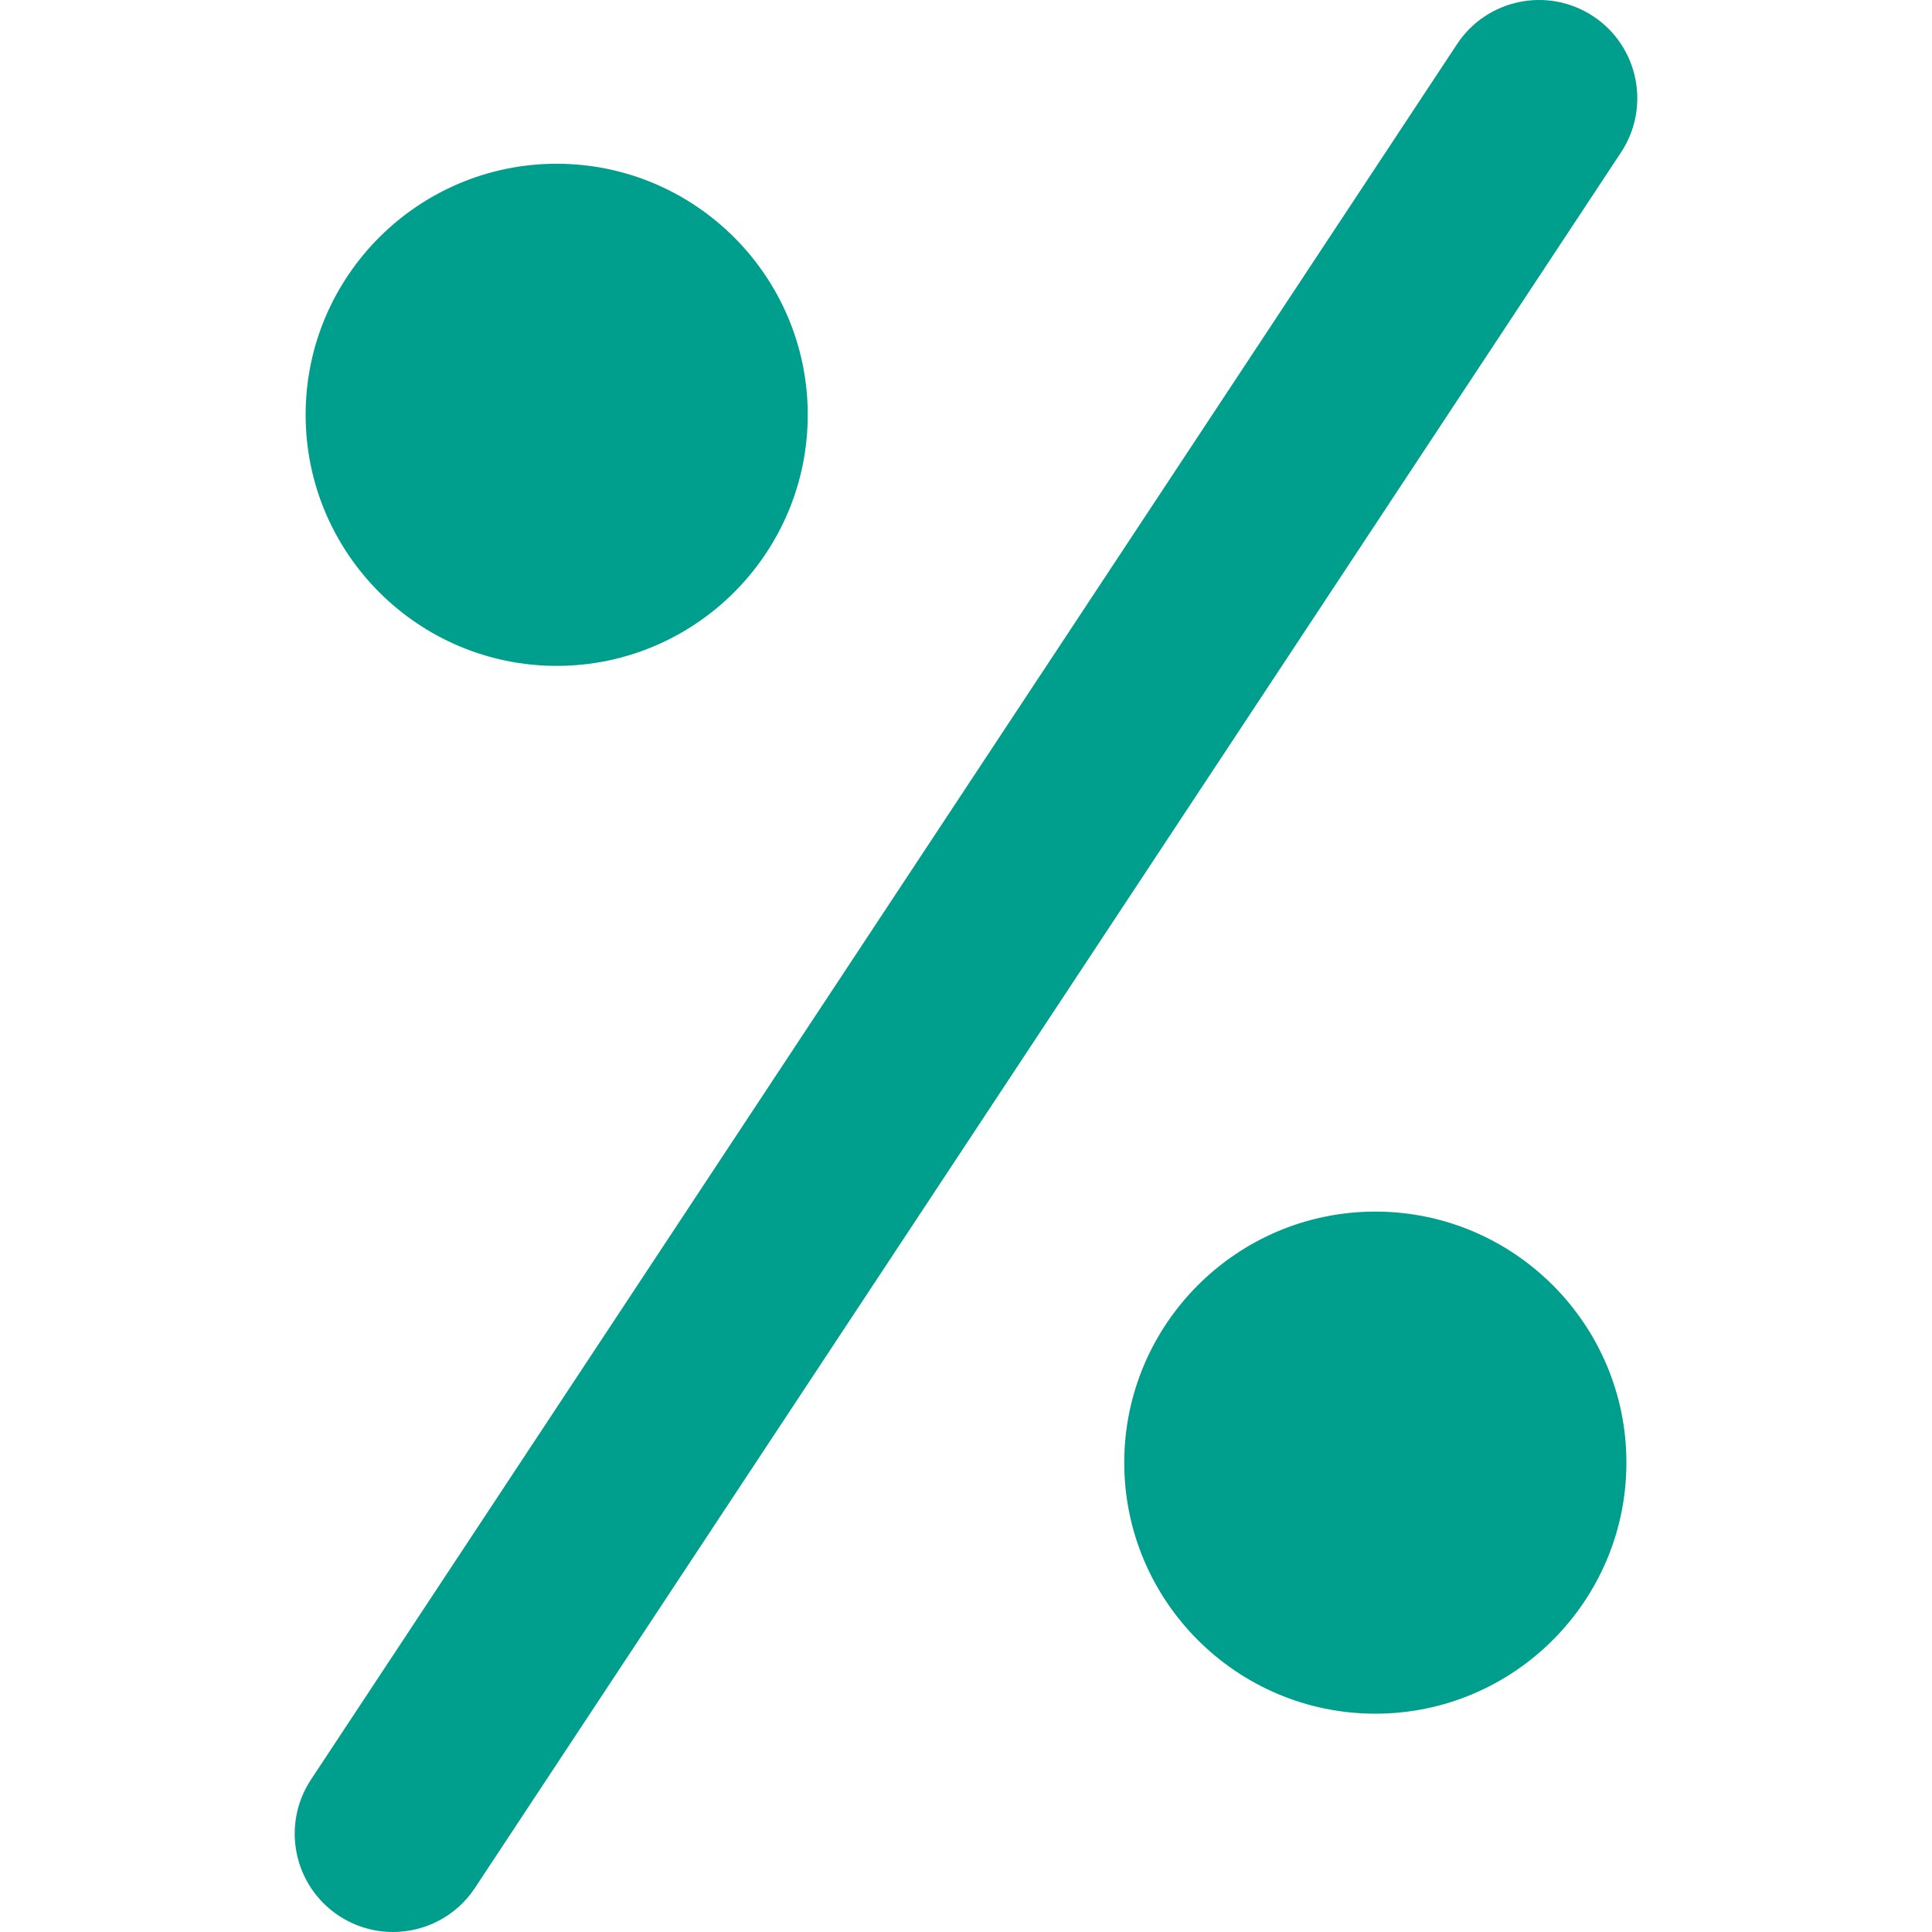
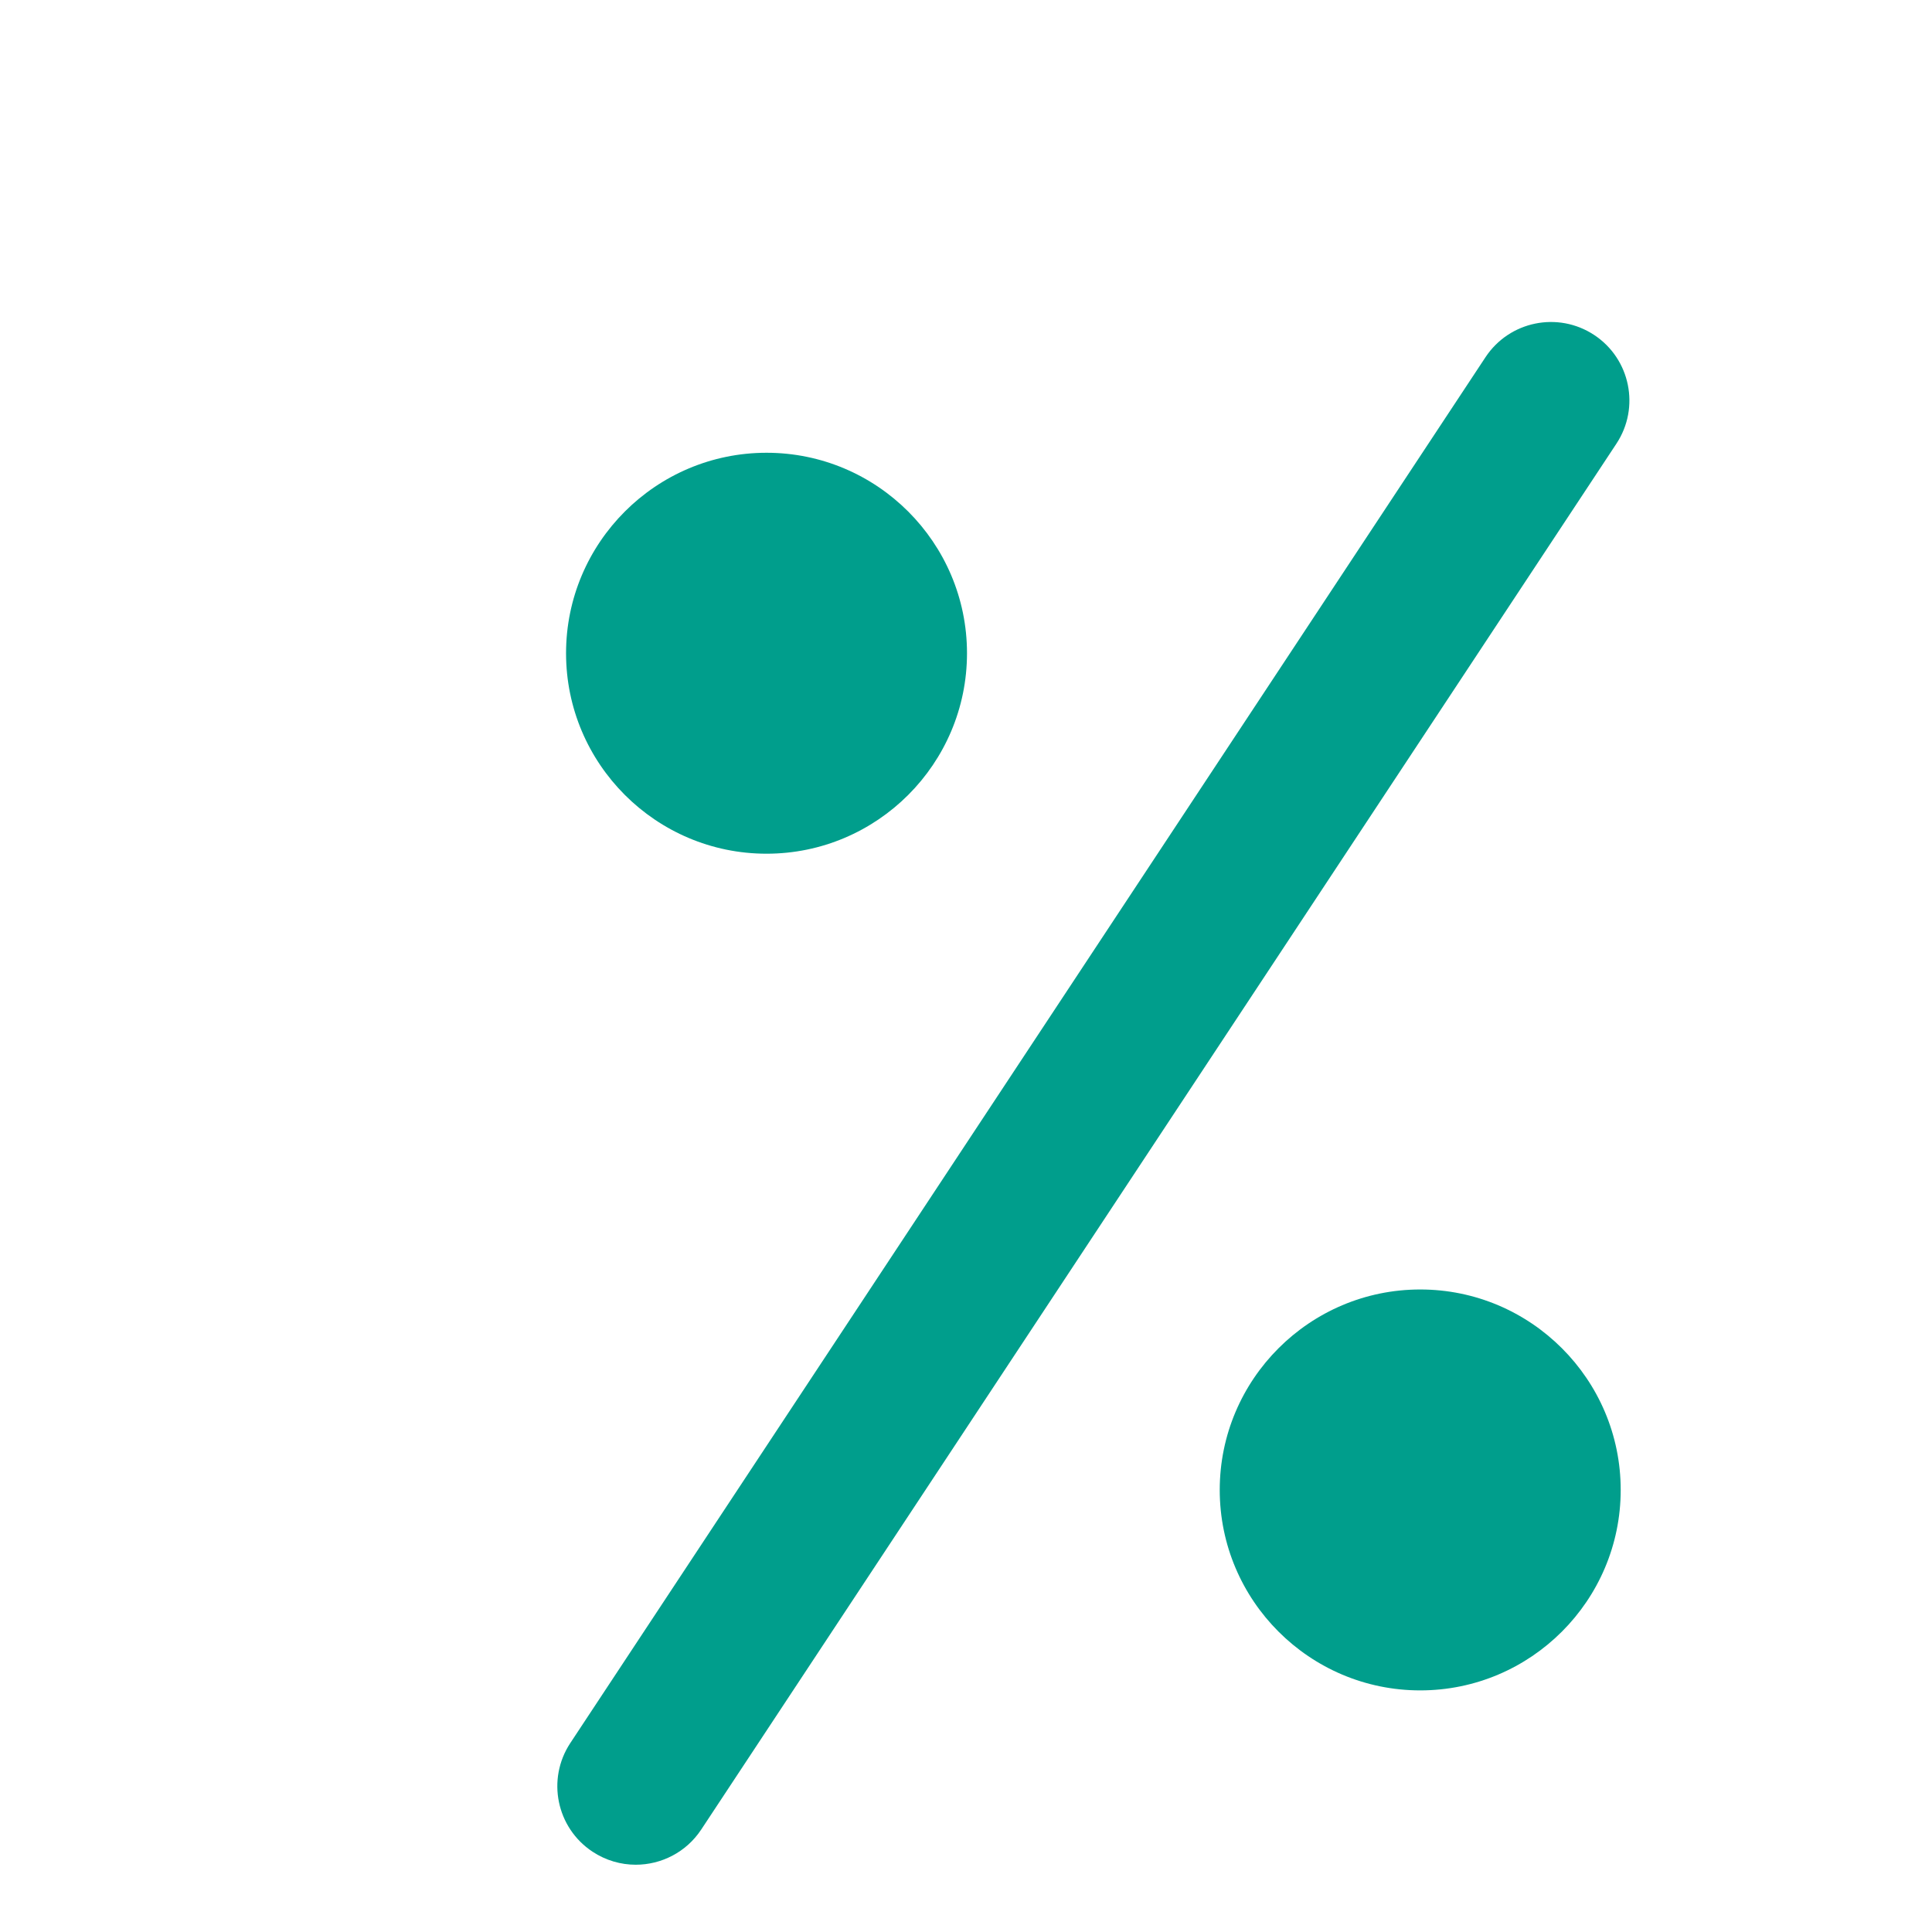
- <svg xmlns="http://www.w3.org/2000/svg" version="1.1" id="Capa_1" x="0px" y="0px" width="100px" height="100px" viewBox="0 0 143.732 143.732" style="enable-background:new 0 0 143.732 143.732;" xml:space="preserve">
+ <svg xmlns="http://www.w3.org/2000/svg" version="1.1" id="Capa_1" x="0px" y="0px" width="100px" height="100px" viewBox="-30 -30 180 180" style="enable-background:new 0 0 143.732 143.732;" xml:space="preserve">
  <path style="fill:#009e8c" d="M22.738,30.86c0,10.3,8.378,18.678,18.678,18.678c10.3,0,18.677-8.378,18.677-18.678c0-10.3-8.377-18.677-18.677-18.677    C31.116,12.183,22.738,20.56,22.738,30.86z" />
  <path style="fill:#009e8c" d="M102.318,127.49c10.301,0,18.679-8.377,18.679-18.678c0-10.299-8.378-18.674-18.679-18.674    c-10.3,0-18.678,8.377-18.678,18.677S92.019,127.49,102.318,127.49z" />
  <path style="fill:#009e8c" d="M25.209,142.521c1.24,0.817,2.638,1.211,4.02,1.211c2.373,0,4.702-1.154,6.105-3.281l85.263-129.114    c2.225-3.369,1.297-7.903-2.07-10.127c-3.369-2.224-7.903-1.296-10.127,2.07L23.135,132.395    C20.911,135.765,21.839,140.297,25.209,142.521z" />
</svg>
